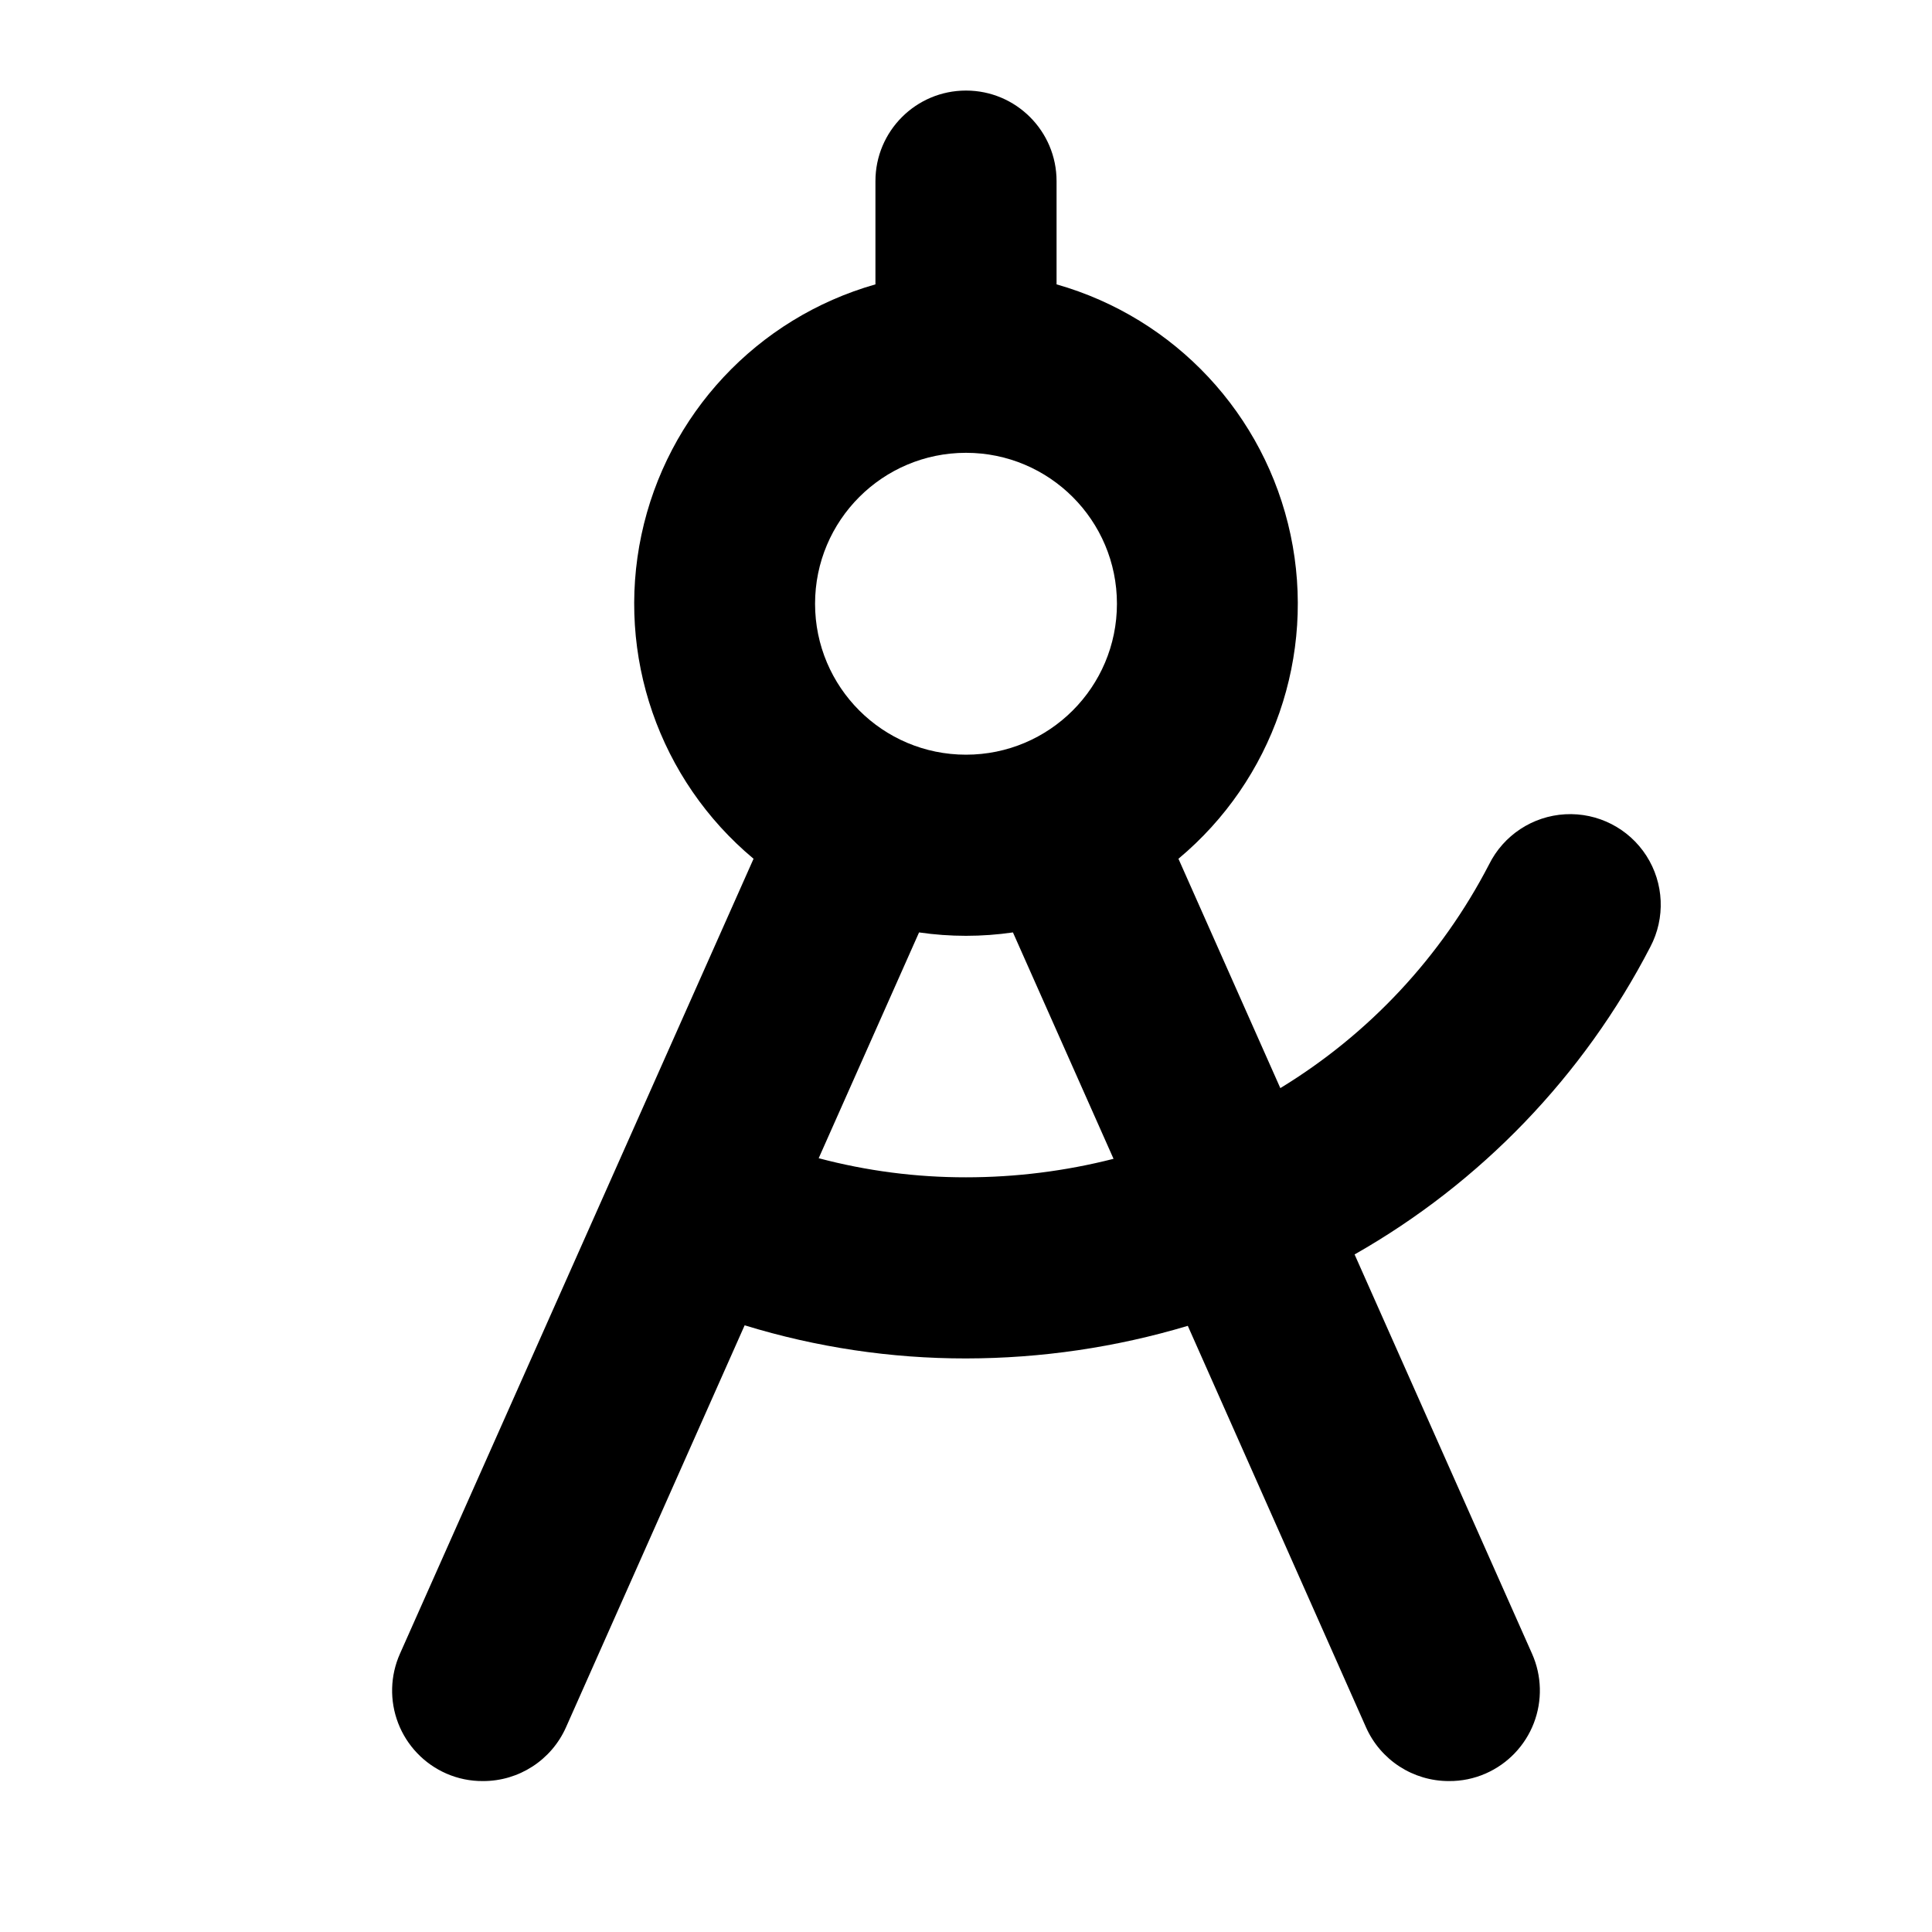
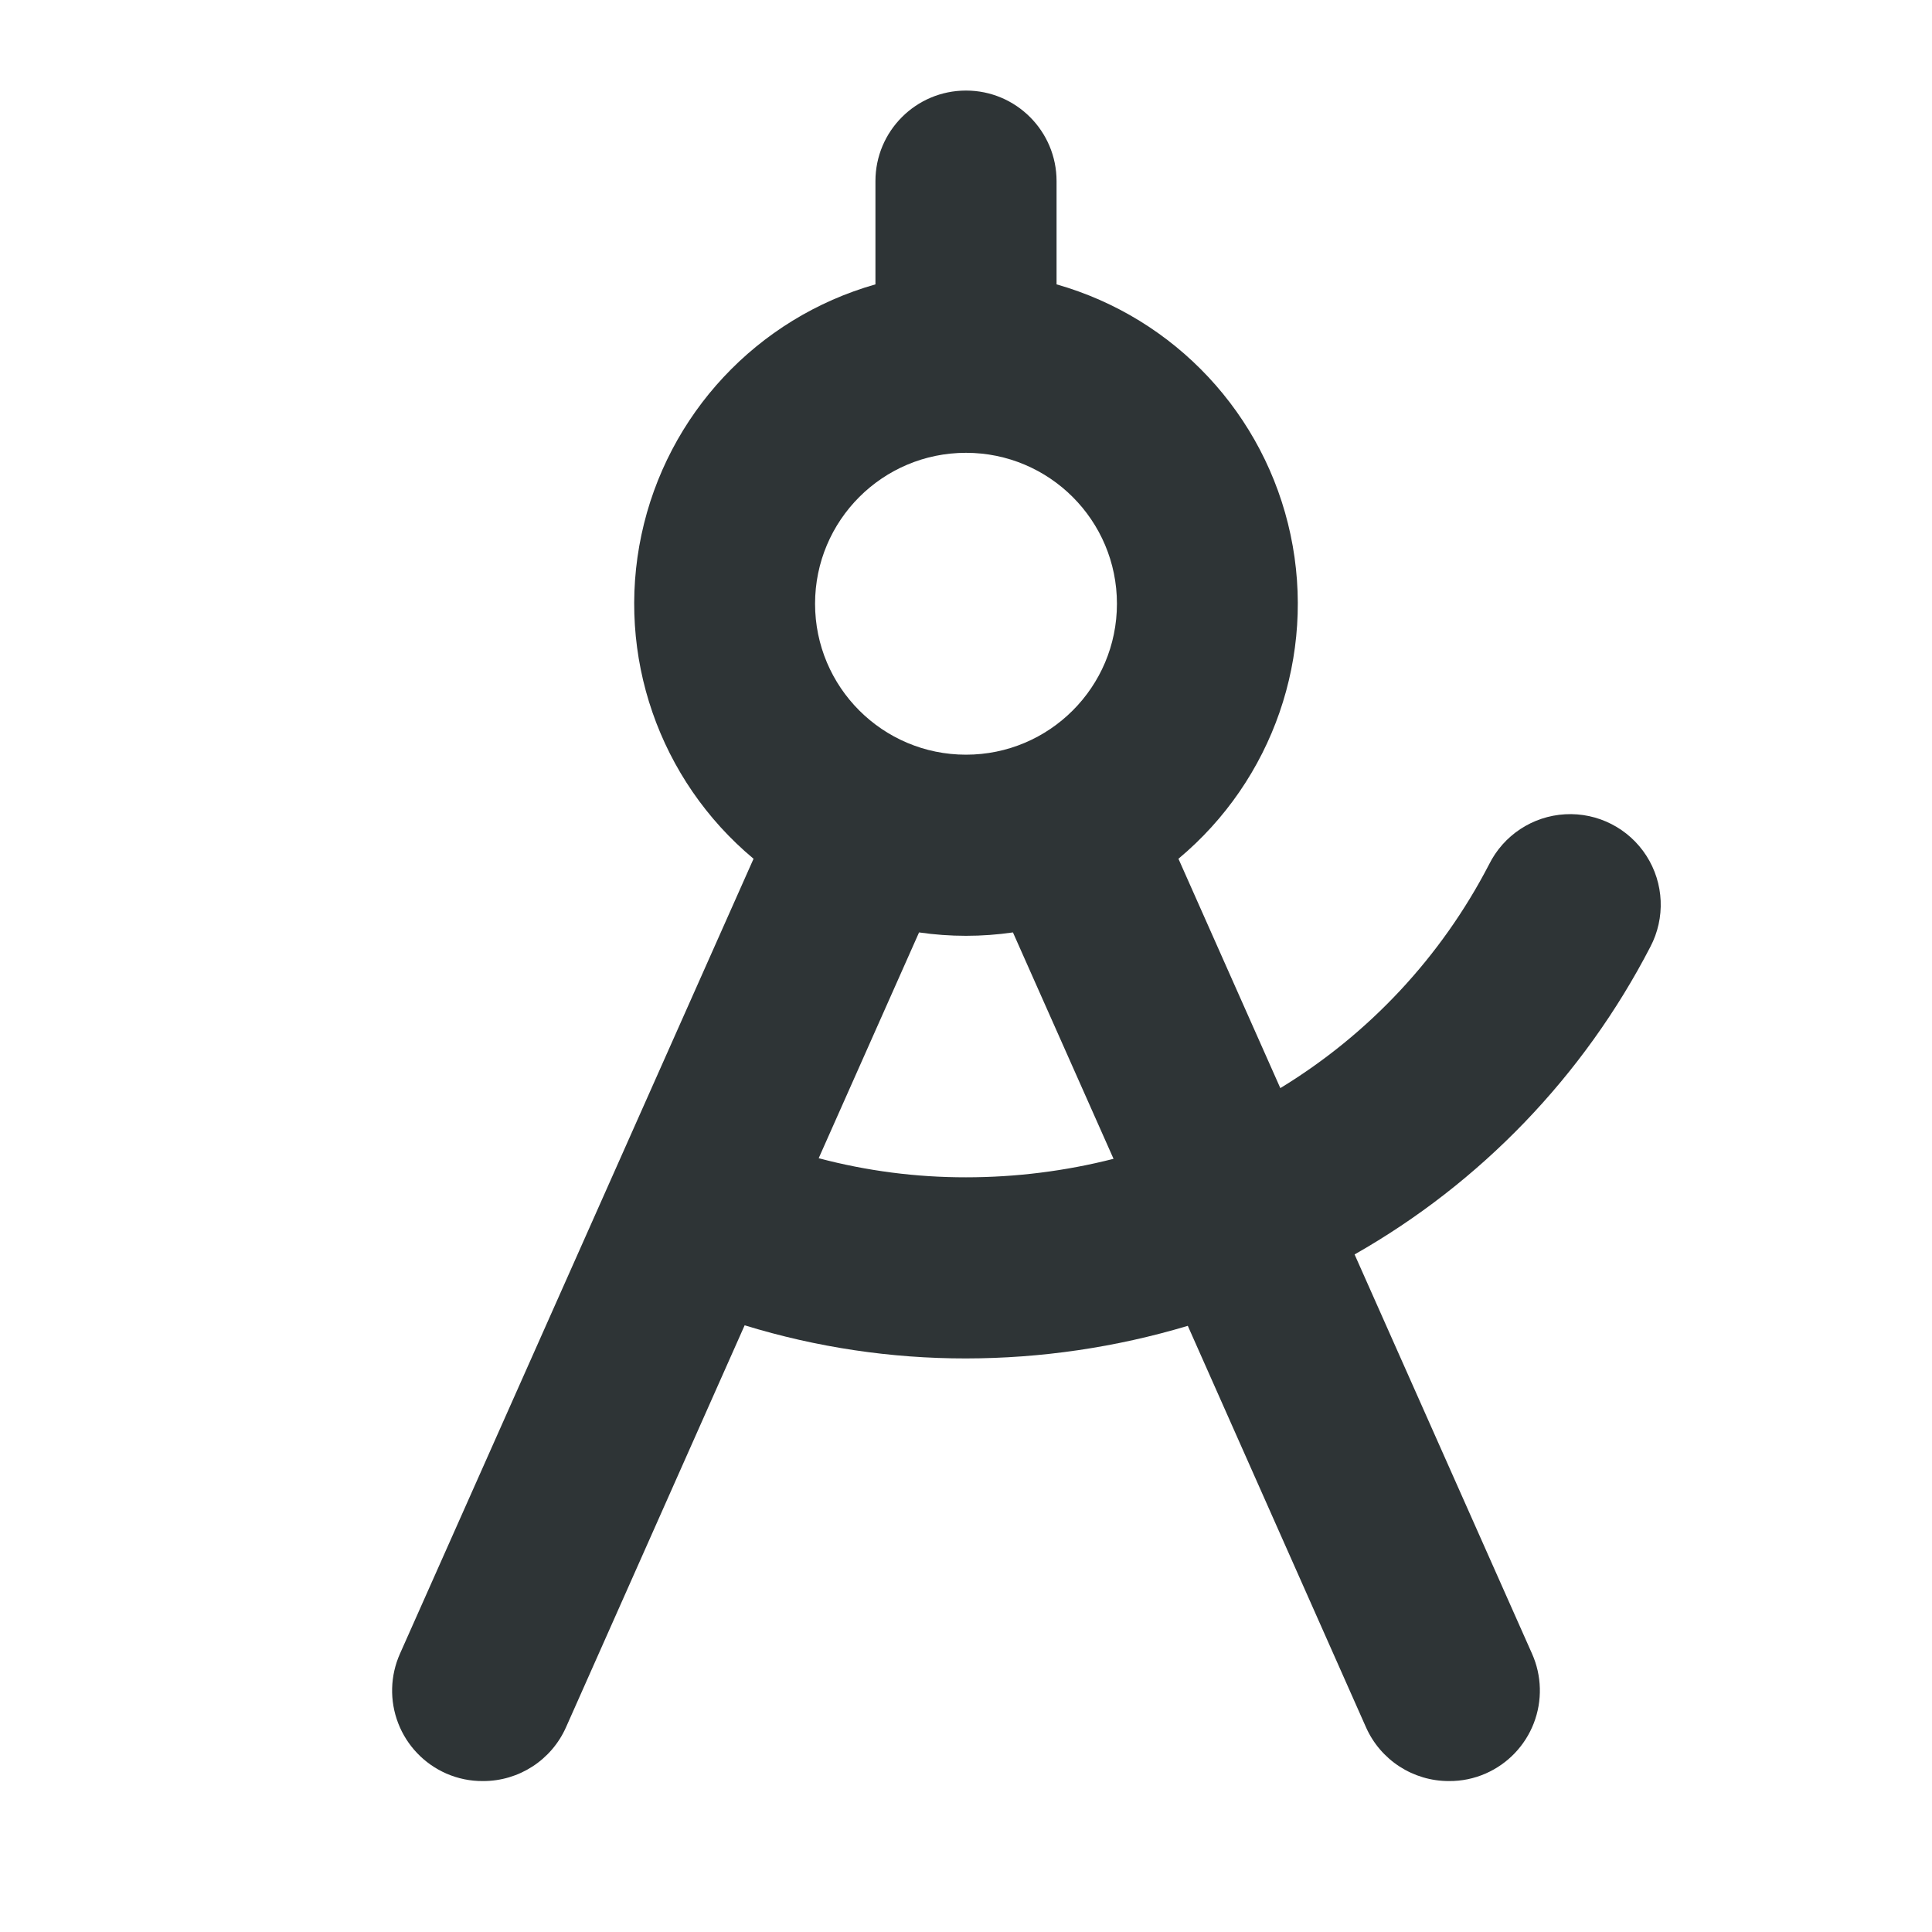
- <svg xmlns="http://www.w3.org/2000/svg" width="32" height="32" fill="currentColor" viewBox="0 0 256 256">
+ <svg xmlns="http://www.w3.org/2000/svg" width="32" height="32" fill="#2e3436" viewBox="0 0 256 256">
  <path d="M218.68,125.46a12,12,0,1,0-21.37-10.92,75.15,75.15,0,0,1-27.66,29.64l-13.5-30.39A44,44,0,0,0,140,37.68V24a12,12,0,0,0-24,0V37.68a44,44,0,0,0-16.15,76.11L53,219.12A12,12,0,0,0,59.13,235,11.86,11.86,0,0,0,64,236a12,12,0,0,0,11-7.13l23.67-53.26A99.52,99.52,0,0,0,128,180a102.81,102.81,0,0,0,29.39-4.32L181,228.87A12,12,0,0,0,192,236a11.85,11.85,0,0,0,4.86-1A12,12,0,0,0,203,219.12l-23.51-52.9A99.39,99.39,0,0,0,218.68,125.46ZM128,60a20,20,0,1,1-20,20A20,20,0,0,1,128,60Zm0,96a75.8,75.8,0,0,1-19.52-2.53l13.3-29.92a43.21,43.21,0,0,0,12.44,0l13.33,30A79.11,79.11,0,0,1,128,156Z" />
</svg>
